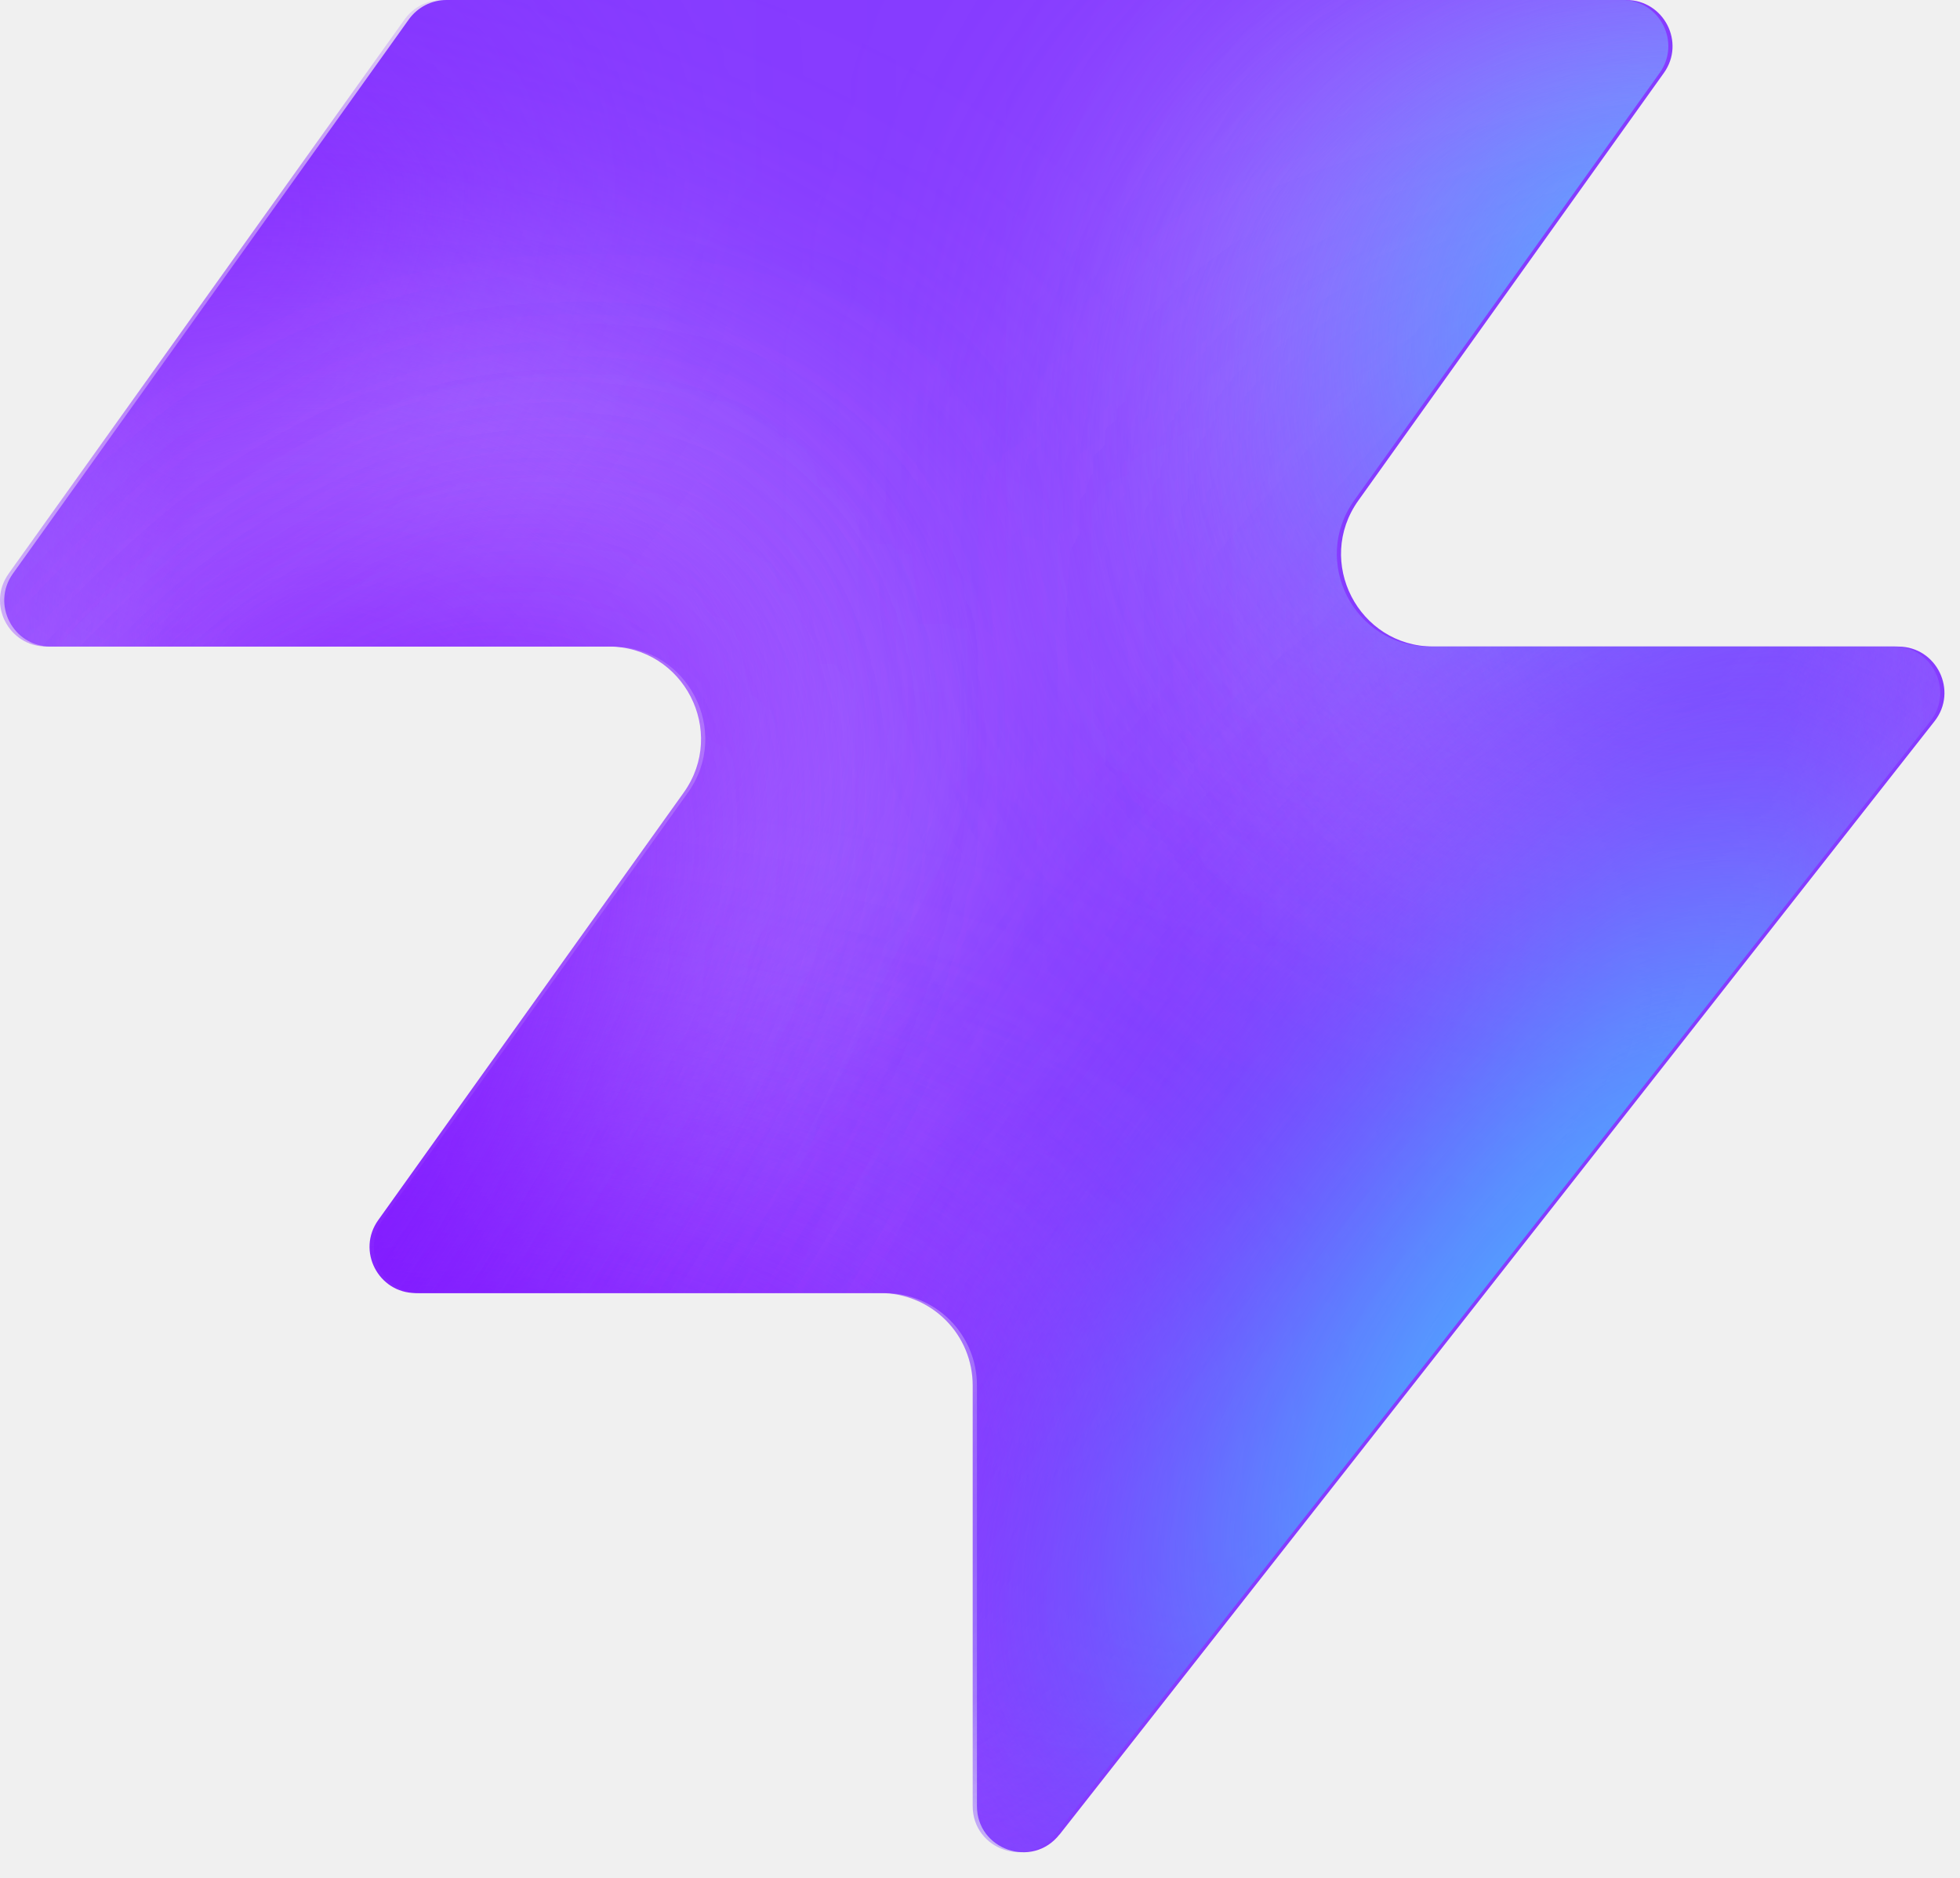
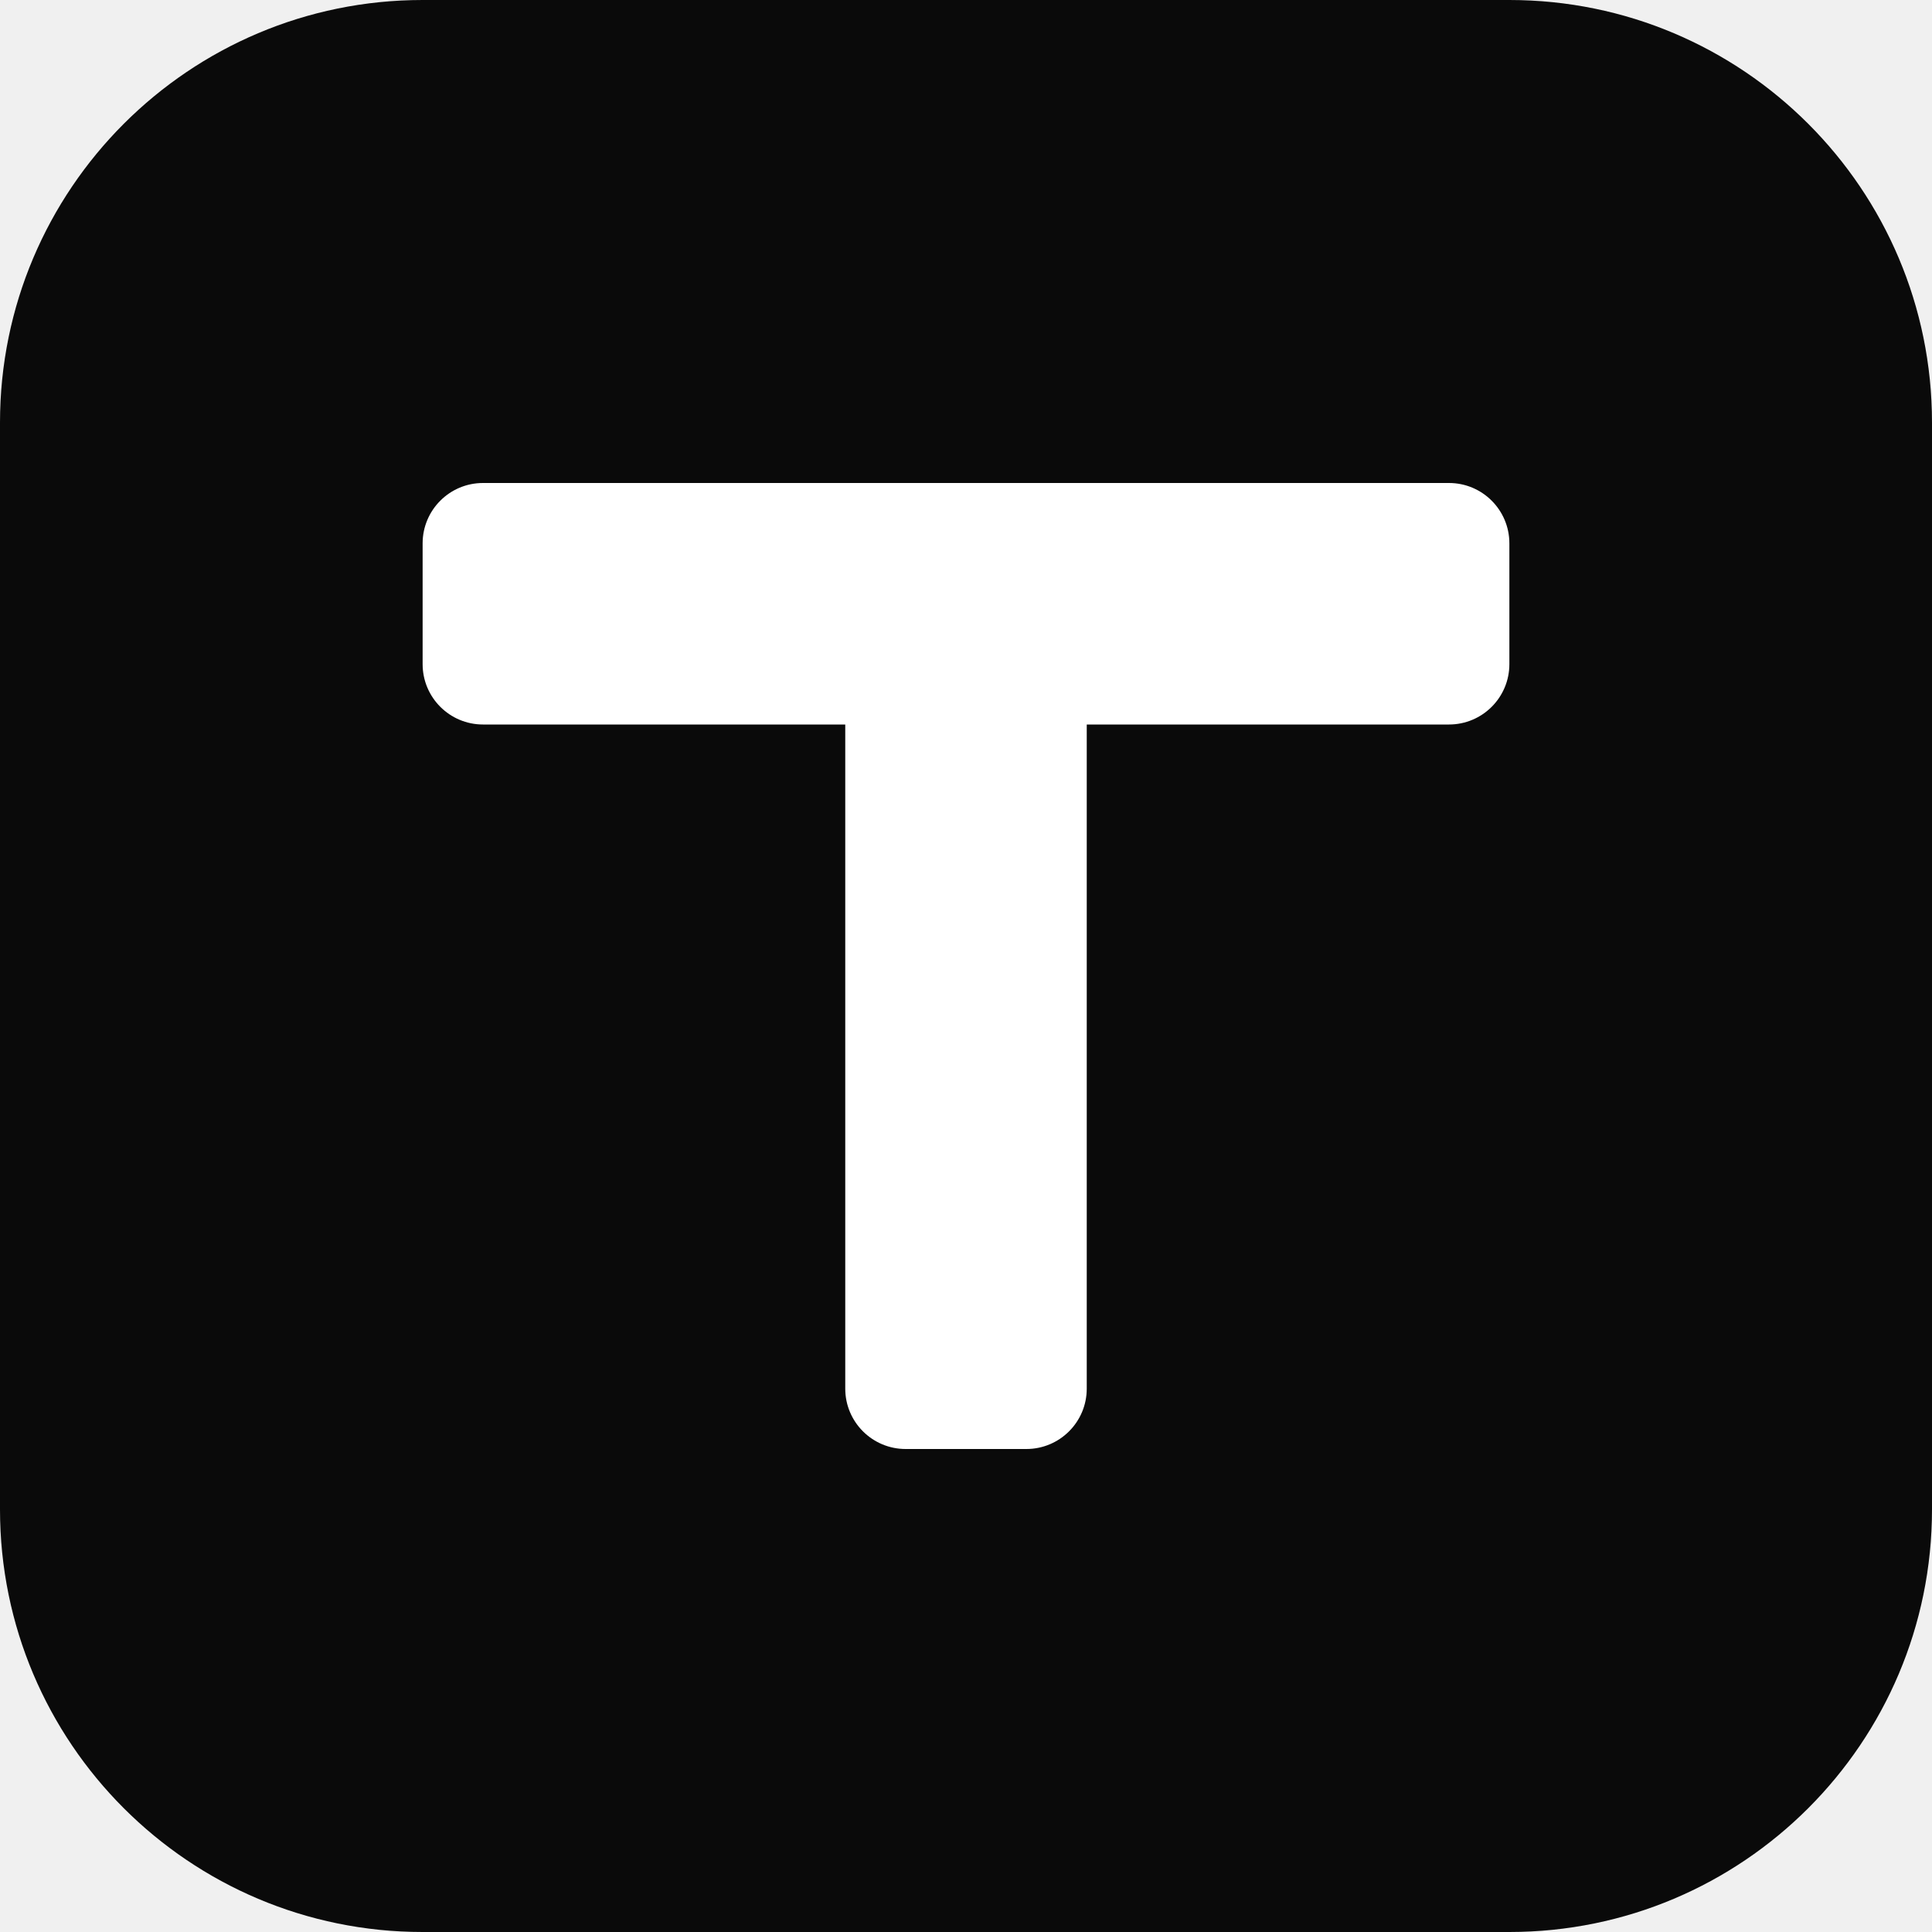
- <svg xmlns="http://www.w3.org/2000/svg" width="48" height="46" fill="none" viewBox="0 0 48 46">
-   <path fill="#863bff" d="M25.946 44.938c-.664.845-2.021.375-2.021-.698V33.937a2.26 2.26 0 0 0-2.262-2.262H10.287c-.92 0-1.456-1.04-.92-1.788l7.48-10.471c1.07-1.497 0-3.578-1.842-3.578H1.237c-.92 0-1.456-1.04-.92-1.788L10.013.474c.214-.297.556-.474.92-.474h28.894c.92 0 1.456 1.04.92 1.788l-7.48 10.471c-1.07 1.498 0 3.579 1.842 3.579h11.377c.943 0 1.473 1.088.89 1.83L25.947 44.94z" style="fill:#863bff;fill:color(display-p3 .525 .23 1);fill-opacity:1" />
-   <mask id="a" width="48" height="46" x="0" y="0" maskUnits="userSpaceOnUse" style="mask-type:alpha">
-     <path fill="#000" d="M25.842 44.938c-.664.844-2.021.375-2.021-.698V33.937a2.26 2.26 0 0 0-2.262-2.262H10.183c-.92 0-1.456-1.04-.92-1.788l7.48-10.471c1.07-1.498 0-3.579-1.842-3.579H1.133c-.92 0-1.456-1.04-.92-1.787L9.91.473c.214-.297.556-.474.92-.474h28.894c.92 0 1.456 1.04.92 1.788l-7.48 10.471c-1.07 1.498 0 3.578 1.842 3.578h11.377c.943 0 1.473 1.088.89 1.832L25.843 44.94z" style="fill:#000;fill-opacity:1" />
-   </mask>
-   <g mask="url(#a)">
-     <g filter="url(#b)">
-       <ellipse cx="5.508" cy="14.704" fill="#ede6ff" rx="5.508" ry="14.704" style="fill:#ede6ff;fill:color(display-p3 .927 .903 1);fill-opacity:1" transform="matrix(.00324 1 1 -.00324 -4.47 31.516)" />
-     </g>
-     <g filter="url(#c)">
-       <ellipse cx="10.399" cy="29.851" fill="#ede6ff" rx="10.399" ry="29.851" style="fill:#ede6ff;fill:color(display-p3 .927 .903 1);fill-opacity:1" transform="matrix(.00324 1 1 -.00324 -39.328 7.883)" />
-     </g>
-     <g filter="url(#d)">
-       <ellipse cx="5.508" cy="30.487" fill="#7e14ff" rx="5.508" ry="30.487" style="fill:#7e14ff;fill:color(display-p3 .492 .077 1);fill-opacity:1" transform="rotate(89.814 -25.913 -14.639)scale(1 -1)" />
-     </g>
-     <g filter="url(#e)">
-       <ellipse cx="5.508" cy="30.599" fill="#7e14ff" rx="5.508" ry="30.599" style="fill:#7e14ff;fill:color(display-p3 .492 .077 1);fill-opacity:1" transform="rotate(89.814 -32.644 -3.334)scale(1 -1)" />
-     </g>
-     <g filter="url(#f)">
-       <ellipse cx="5.508" cy="30.599" fill="#7e14ff" rx="5.508" ry="30.599" style="fill:#7e14ff;fill:color(display-p3 .492 .077 1);fill-opacity:1" transform="matrix(.00324 1 1 -.00324 -34.34 30.47)" />
-     </g>
-     <g filter="url(#g)">
-       <ellipse cx="14.072" cy="22.078" fill="#ede6ff" rx="14.072" ry="22.078" style="fill:#ede6ff;fill:color(display-p3 .927 .903 1);fill-opacity:1" transform="rotate(93.35 24.506 48.493)scale(-1 1)" />
-     </g>
-     <g filter="url(#h)">
-       <ellipse cx="3.47" cy="21.501" fill="#7e14ff" rx="3.47" ry="21.501" style="fill:#7e14ff;fill:color(display-p3 .492 .077 1);fill-opacity:1" transform="rotate(89.009 28.708 47.59)scale(-1 1)" />
-     </g>
-     <g filter="url(#i)">
-       <ellipse cx="3.47" cy="21.501" fill="#7e14ff" rx="3.47" ry="21.501" style="fill:#7e14ff;fill:color(display-p3 .492 .077 1);fill-opacity:1" transform="rotate(89.009 28.708 47.59)scale(-1 1)" />
-     </g>
-     <g filter="url(#j)">
-       <ellipse cx=".387" cy="8.972" fill="#7e14ff" rx="4.407" ry="29.108" style="fill:#7e14ff;fill:color(display-p3 .492 .077 1);fill-opacity:1" transform="rotate(39.51 .387 8.972)" />
-     </g>
-     <g filter="url(#k)">
-       <ellipse cx="47.523" cy="-6.092" fill="#7e14ff" rx="4.407" ry="29.108" style="fill:#7e14ff;fill:color(display-p3 .492 .077 1);fill-opacity:1" transform="rotate(37.892 47.523 -6.092)" />
-     </g>
-     <g filter="url(#l)">
-       <ellipse cx="41.412" cy="6.333" fill="#47bfff" rx="5.971" ry="9.665" style="fill:#47bfff;fill:color(display-p3 .28 .748 1);fill-opacity:1" transform="rotate(37.892 41.412 6.333)" />
-     </g>
-     <g filter="url(#m)">
-       <ellipse cx="-1.879" cy="38.332" fill="#7e14ff" rx="4.407" ry="29.108" style="fill:#7e14ff;fill:color(display-p3 .492 .077 1);fill-opacity:1" transform="rotate(37.892 -1.88 38.332)" />
-     </g>
-     <g filter="url(#n)">
-       <ellipse cx="-1.879" cy="38.332" fill="#7e14ff" rx="4.407" ry="29.108" style="fill:#7e14ff;fill:color(display-p3 .492 .077 1);fill-opacity:1" transform="rotate(37.892 -1.88 38.332)" />
-     </g>
-     <g filter="url(#o)">
-       <ellipse cx="35.651" cy="29.907" fill="#7e14ff" rx="4.407" ry="29.108" style="fill:#7e14ff;fill:color(display-p3 .492 .077 1);fill-opacity:1" transform="rotate(37.892 35.651 29.907)" />
-     </g>
-     <g filter="url(#p)">
-       <ellipse cx="38.418" cy="32.4" fill="#47bfff" rx="5.971" ry="15.297" style="fill:#47bfff;fill:color(display-p3 .28 .748 1);fill-opacity:1" transform="rotate(37.892 38.418 32.4)" />
-     </g>
-   </g>
-   <defs>
-     <filter id="b" width="60.045" height="41.654" x="-19.77" y="16.149" color-interpolation-filters="sRGB" filterUnits="userSpaceOnUse">
-       <feFlood flood-opacity="0" result="BackgroundImageFix" />
-       <feBlend in="SourceGraphic" in2="BackgroundImageFix" result="shape" />
-       <feGaussianBlur result="effect1_foregroundBlur_2002_17158" stdDeviation="7.659" />
-     </filter>
-     <filter id="c" width="90.34" height="51.437" x="-54.613" y="-7.533" color-interpolation-filters="sRGB" filterUnits="userSpaceOnUse">
-       <feFlood flood-opacity="0" result="BackgroundImageFix" />
-       <feBlend in="SourceGraphic" in2="BackgroundImageFix" result="shape" />
-       <feGaussianBlur result="effect1_foregroundBlur_2002_17158" stdDeviation="7.659" />
-     </filter>
-     <filter id="d" width="79.355" height="29.4" x="-49.64" y="2.03" color-interpolation-filters="sRGB" filterUnits="userSpaceOnUse">
-       <feFlood flood-opacity="0" result="BackgroundImageFix" />
-       <feBlend in="SourceGraphic" in2="BackgroundImageFix" result="shape" />
-       <feGaussianBlur result="effect1_foregroundBlur_2002_17158" stdDeviation="4.596" />
-     </filter>
-     <filter id="e" width="79.579" height="29.4" x="-45.045" y="20.029" color-interpolation-filters="sRGB" filterUnits="userSpaceOnUse">
-       <feFlood flood-opacity="0" result="BackgroundImageFix" />
-       <feBlend in="SourceGraphic" in2="BackgroundImageFix" result="shape" />
-       <feGaussianBlur result="effect1_foregroundBlur_2002_17158" stdDeviation="4.596" />
-     </filter>
-     <filter id="f" width="79.579" height="29.4" x="-43.513" y="21.178" color-interpolation-filters="sRGB" filterUnits="userSpaceOnUse">
-       <feFlood flood-opacity="0" result="BackgroundImageFix" />
-       <feBlend in="SourceGraphic" in2="BackgroundImageFix" result="shape" />
-       <feGaussianBlur result="effect1_foregroundBlur_2002_17158" stdDeviation="4.596" />
-     </filter>
-     <filter id="g" width="74.749" height="58.852" x="15.756" y="-17.901" color-interpolation-filters="sRGB" filterUnits="userSpaceOnUse">
-       <feFlood flood-opacity="0" result="BackgroundImageFix" />
-       <feBlend in="SourceGraphic" in2="BackgroundImageFix" result="shape" />
-       <feGaussianBlur result="effect1_foregroundBlur_2002_17158" stdDeviation="7.659" />
-     </filter>
-     <filter id="h" width="61.377" height="25.362" x="23.548" y="2.284" color-interpolation-filters="sRGB" filterUnits="userSpaceOnUse">
-       <feFlood flood-opacity="0" result="BackgroundImageFix" />
-       <feBlend in="SourceGraphic" in2="BackgroundImageFix" result="shape" />
-       <feGaussianBlur result="effect1_foregroundBlur_2002_17158" stdDeviation="4.596" />
-     </filter>
-     <filter id="i" width="61.377" height="25.362" x="23.548" y="2.284" color-interpolation-filters="sRGB" filterUnits="userSpaceOnUse">
-       <feFlood flood-opacity="0" result="BackgroundImageFix" />
-       <feBlend in="SourceGraphic" in2="BackgroundImageFix" result="shape" />
-       <feGaussianBlur result="effect1_foregroundBlur_2002_17158" stdDeviation="4.596" />
-     </filter>
-     <filter id="j" width="56.045" height="63.649" x="-27.636" y="-22.853" color-interpolation-filters="sRGB" filterUnits="userSpaceOnUse">
-       <feFlood flood-opacity="0" result="BackgroundImageFix" />
-       <feBlend in="SourceGraphic" in2="BackgroundImageFix" result="shape" />
-       <feGaussianBlur result="effect1_foregroundBlur_2002_17158" stdDeviation="4.596" />
-     </filter>
-     <filter id="k" width="54.814" height="64.646" x="20.116" y="-38.415" color-interpolation-filters="sRGB" filterUnits="userSpaceOnUse">
-       <feFlood flood-opacity="0" result="BackgroundImageFix" />
-       <feBlend in="SourceGraphic" in2="BackgroundImageFix" result="shape" />
-       <feGaussianBlur result="effect1_foregroundBlur_2002_17158" stdDeviation="4.596" />
-     </filter>
-     <filter id="l" width="33.541" height="35.313" x="24.641" y="-11.323" color-interpolation-filters="sRGB" filterUnits="userSpaceOnUse">
-       <feFlood flood-opacity="0" result="BackgroundImageFix" />
-       <feBlend in="SourceGraphic" in2="BackgroundImageFix" result="shape" />
-       <feGaussianBlur result="effect1_foregroundBlur_2002_17158" stdDeviation="4.596" />
-     </filter>
-     <filter id="m" width="54.814" height="64.646" x="-29.286" y="6.009" color-interpolation-filters="sRGB" filterUnits="userSpaceOnUse">
-       <feFlood flood-opacity="0" result="BackgroundImageFix" />
-       <feBlend in="SourceGraphic" in2="BackgroundImageFix" result="shape" />
-       <feGaussianBlur result="effect1_foregroundBlur_2002_17158" stdDeviation="4.596" />
-     </filter>
-     <filter id="n" width="54.814" height="64.646" x="-29.286" y="6.009" color-interpolation-filters="sRGB" filterUnits="userSpaceOnUse">
-       <feFlood flood-opacity="0" result="BackgroundImageFix" />
-       <feBlend in="SourceGraphic" in2="BackgroundImageFix" result="shape" />
-       <feGaussianBlur result="effect1_foregroundBlur_2002_17158" stdDeviation="4.596" />
-     </filter>
-     <filter id="o" width="54.814" height="64.646" x="8.244" y="-2.416" color-interpolation-filters="sRGB" filterUnits="userSpaceOnUse">
-       <feFlood flood-opacity="0" result="BackgroundImageFix" />
-       <feBlend in="SourceGraphic" in2="BackgroundImageFix" result="shape" />
-       <feGaussianBlur result="effect1_foregroundBlur_2002_17158" stdDeviation="4.596" />
-     </filter>
-     <filter id="p" width="39.409" height="43.623" x="18.713" y="10.588" color-interpolation-filters="sRGB" filterUnits="userSpaceOnUse">
-       <feFlood flood-opacity="0" result="BackgroundImageFix" />
-       <feBlend in="SourceGraphic" in2="BackgroundImageFix" result="shape" />
-       <feGaussianBlur result="effect1_foregroundBlur_2002_17158" stdDeviation="4.596" />
-     </filter>
-   </defs>
+ <svg xmlns="http://www.w3.org/2000/svg" width="64" height="64" viewBox="0 0 64 64">
+   <rect width="64" height="64" rx="14" fill="#0a0a0a" />
+   <rect x="14" y="16" width="36" height="8" rx="2" fill="#ffffff" />
+   <rect x="28" y="16" width="8" height="32" rx="2" fill="#ffffff" />
</svg>
